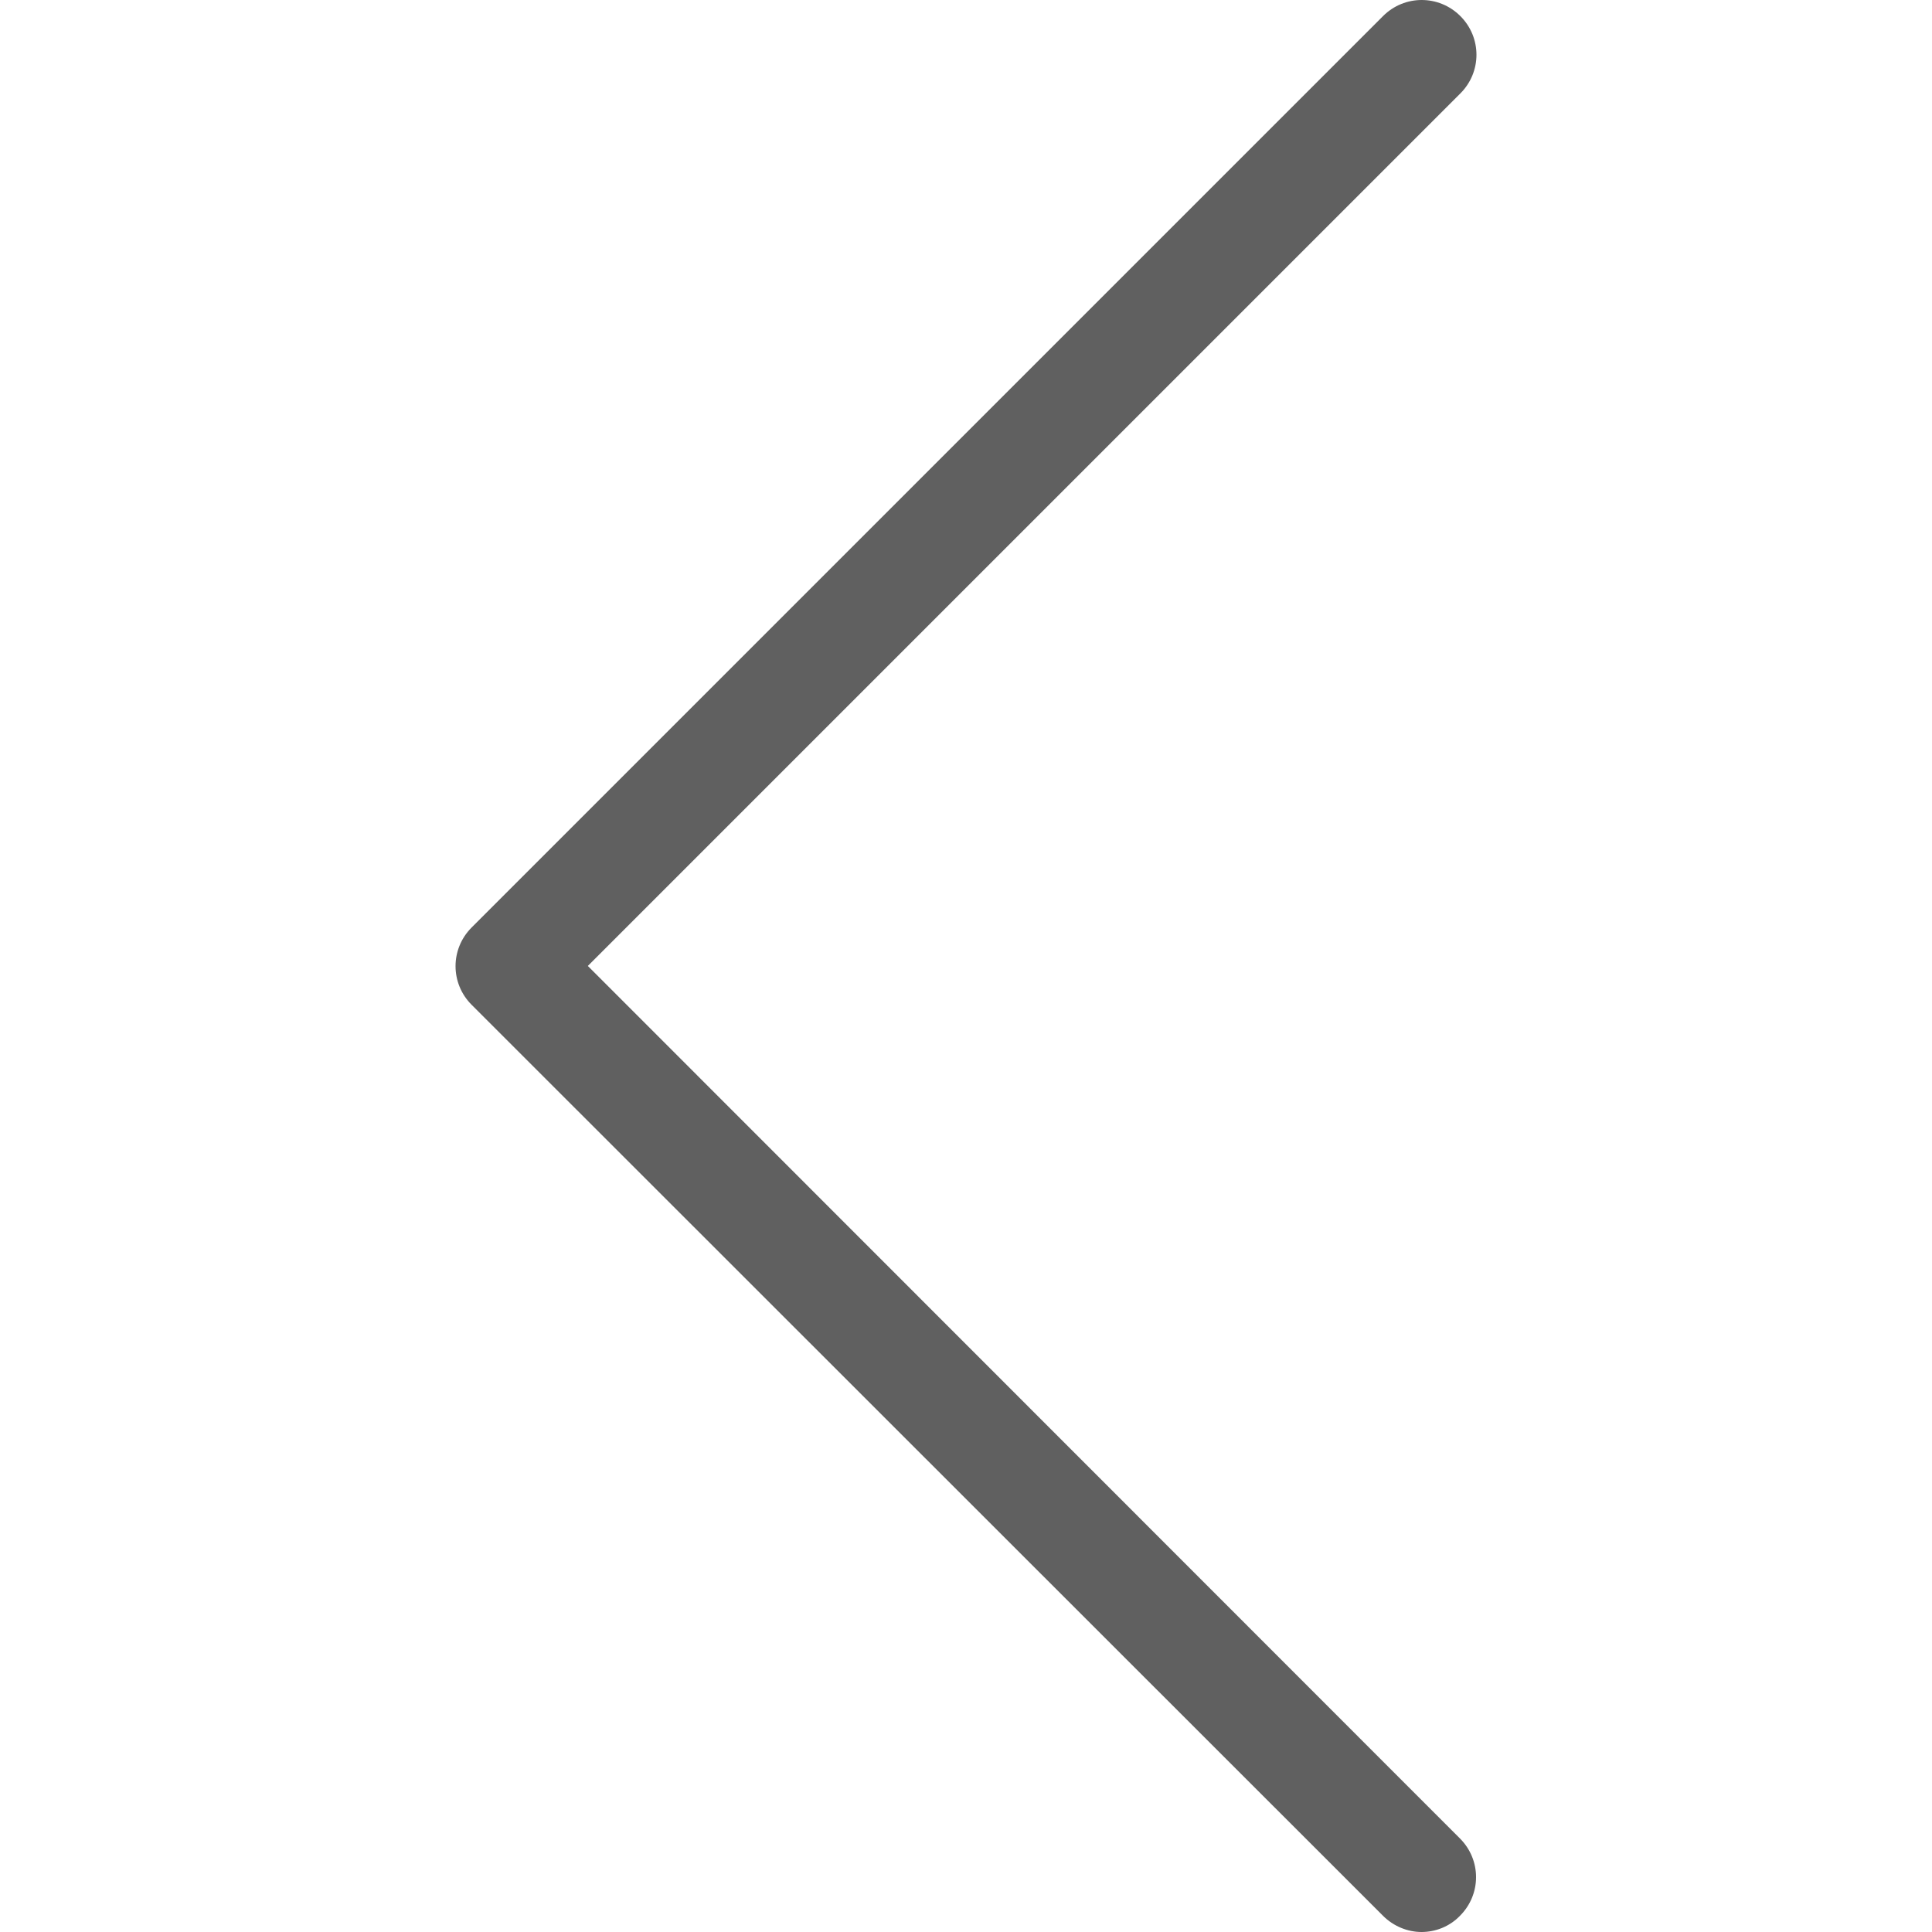
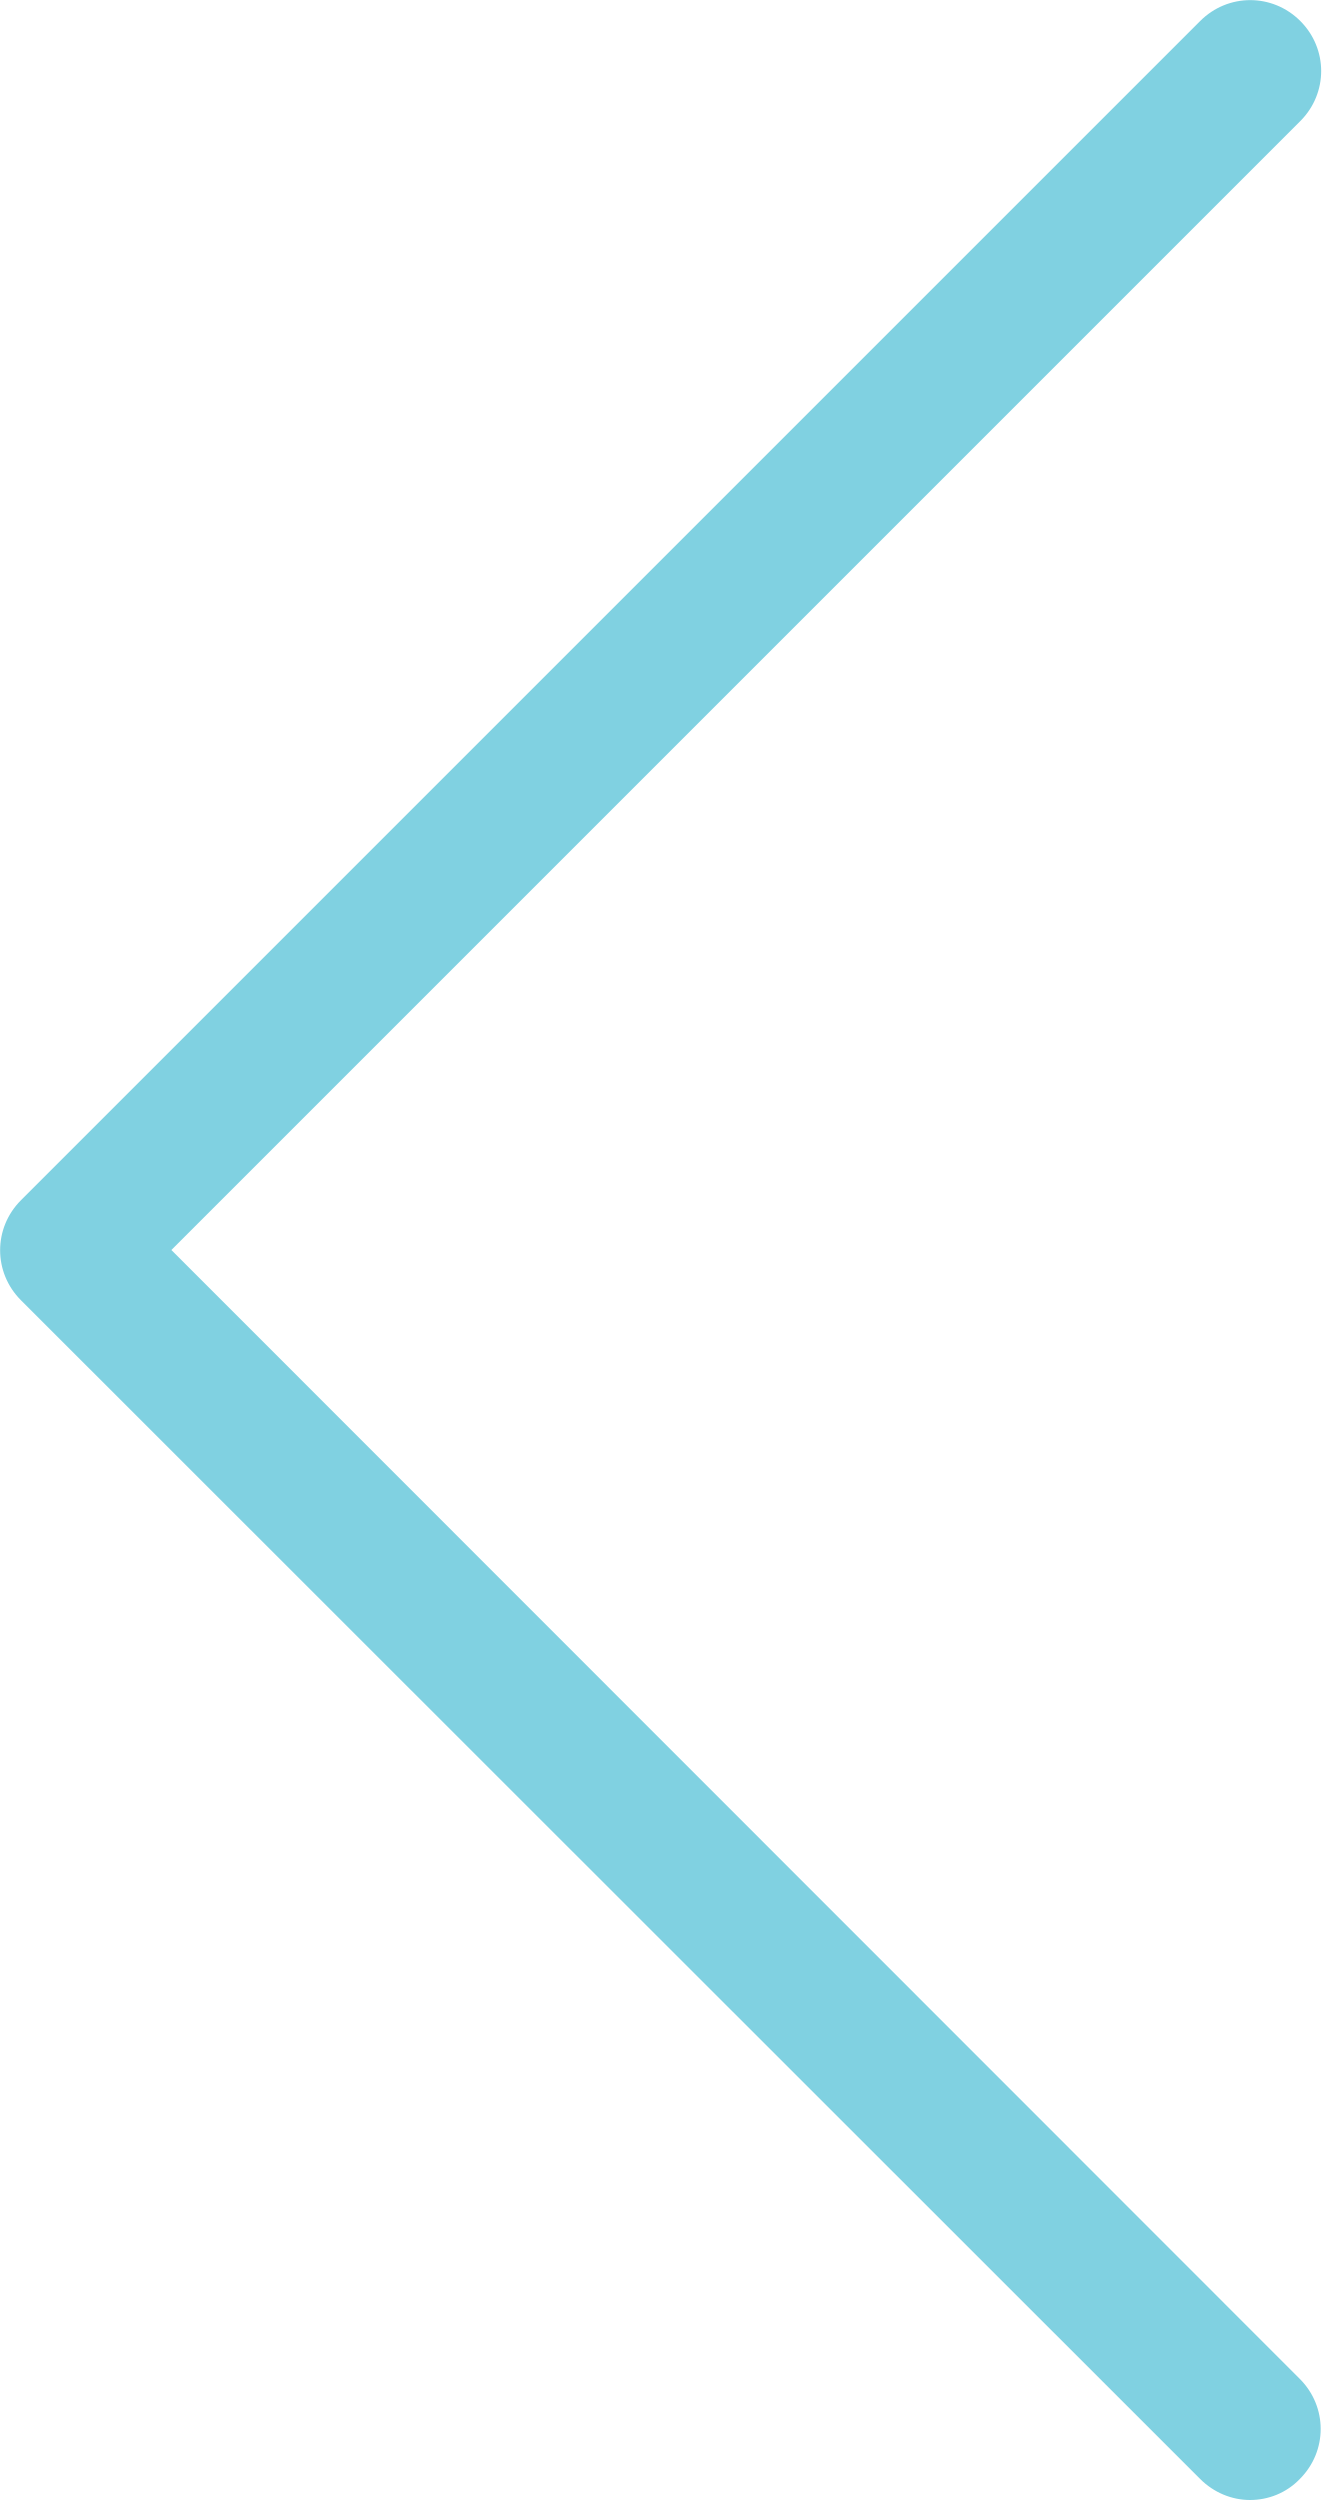
- <svg xmlns="http://www.w3.org/2000/svg" version="1.1" id="Capa_1" x="0px" y="0px" viewBox="0 0 477.175 477.175" style="enable-background:new 0 0 477.175 477.175;" xml:space="preserve" width="512px" height="512px">
+ <svg xmlns="http://www.w3.org/2000/svg" version="1.1" id="Capa_1" x="0px" y="0px" viewBox="120.7 0 270.6 512" enable-background="new 120.7 0 270.6 512" xml:space="preserve">
  <g>
-     <path d="M145.188,238.575l215.5-215.5c5.3-5.3,5.3-13.8,0-19.1s-13.8-5.3-19.1,0l-225.1,225.1c-5.3,5.3-5.3,13.8,0,19.1l225.1,225   c2.6,2.6,6.1,4,9.5,4s6.9-1.3,9.5-4c5.3-5.3,5.3-13.8,0-19.1L145.188,238.575z" fill="#606060" />
+     <path fill="#80D1E1" d="M155.8,256L387,24.8c5.7-5.7,5.7-14.8,0-20.5c-5.7-5.7-14.8-5.7-20.5,0L125,245.8c-5.7,5.7-5.7,14.8,0,20.5   l241.5,241.4c2.8,2.8,6.5,4.3,10.2,4.3s7.4-1.4,10.2-4.3c5.7-5.7,5.7-14.8,0-20.5L155.8,256z" />
  </g>
-   <g>
- </g>
-   <g>
- </g>
-   <g>
- </g>
-   <g>
- </g>
-   <g>
- </g>
-   <g>
- </g>
-   <g>
- </g>
-   <g>
- </g>
-   <g>
- </g>
-   <g>
- </g>
-   <g>
- </g>
-   <g>
- </g>
-   <g>
- </g>
-   <g>
- </g>
-   <g>
- </g>
</svg>
